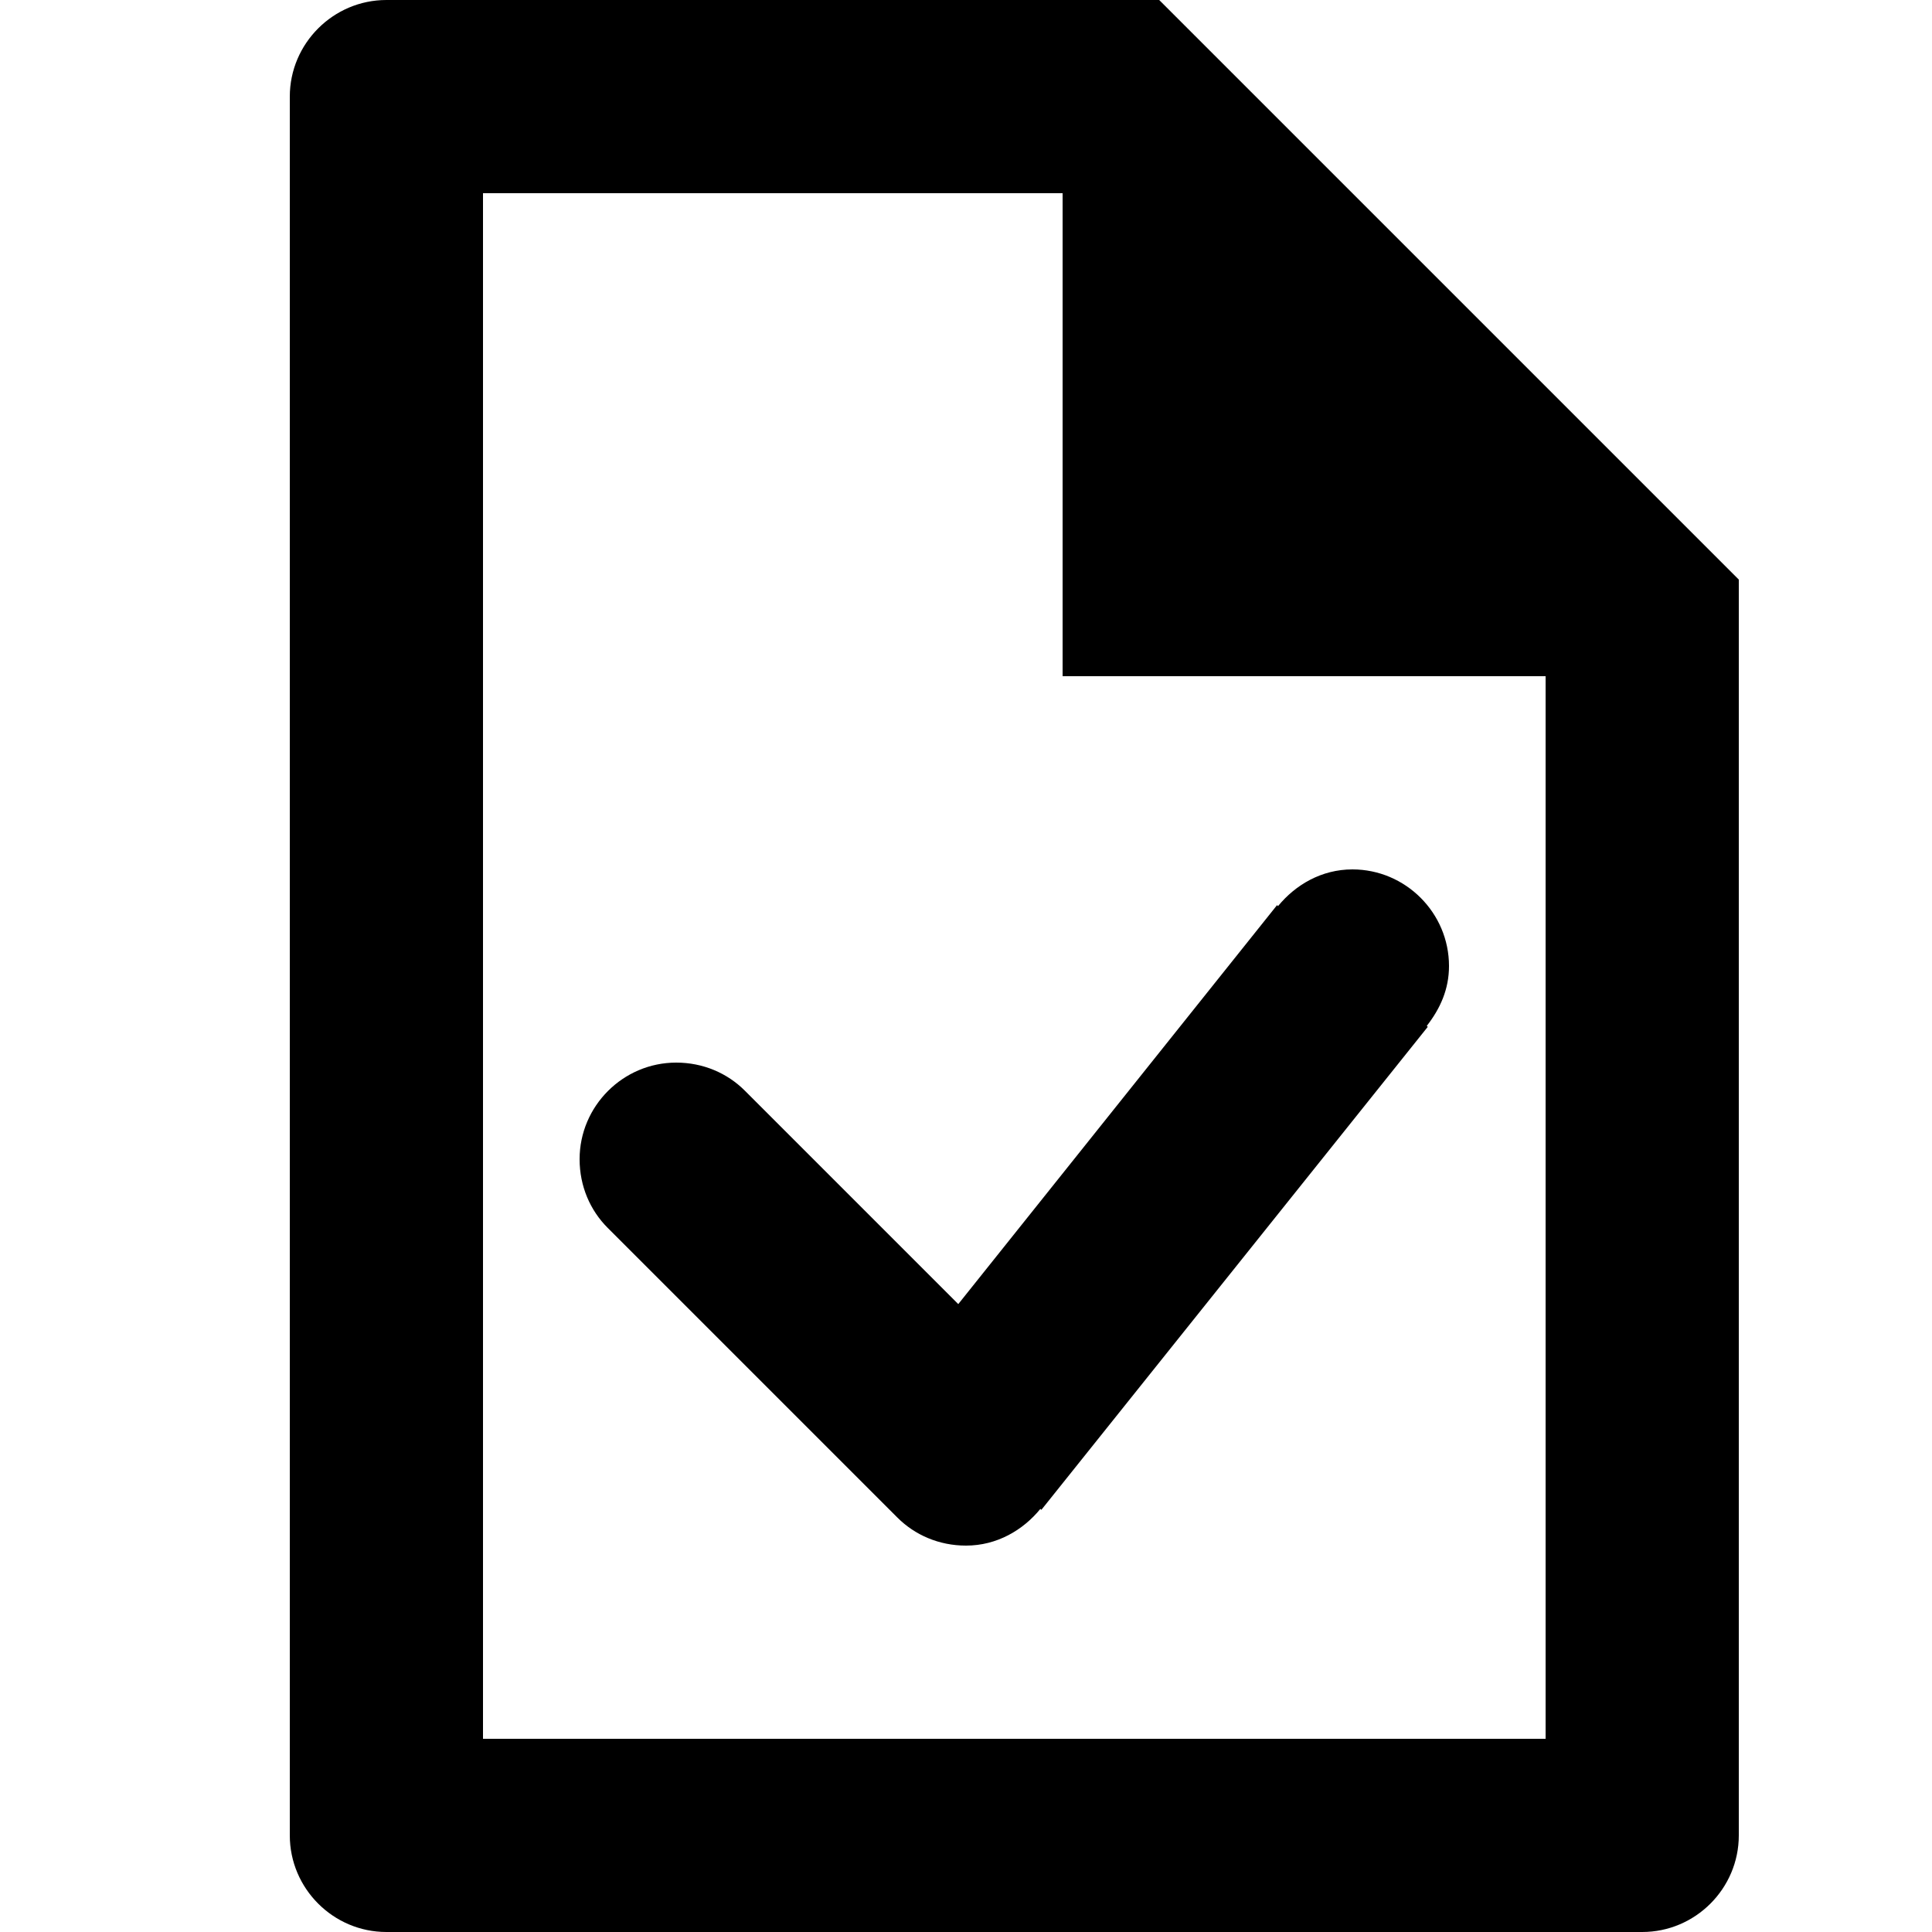
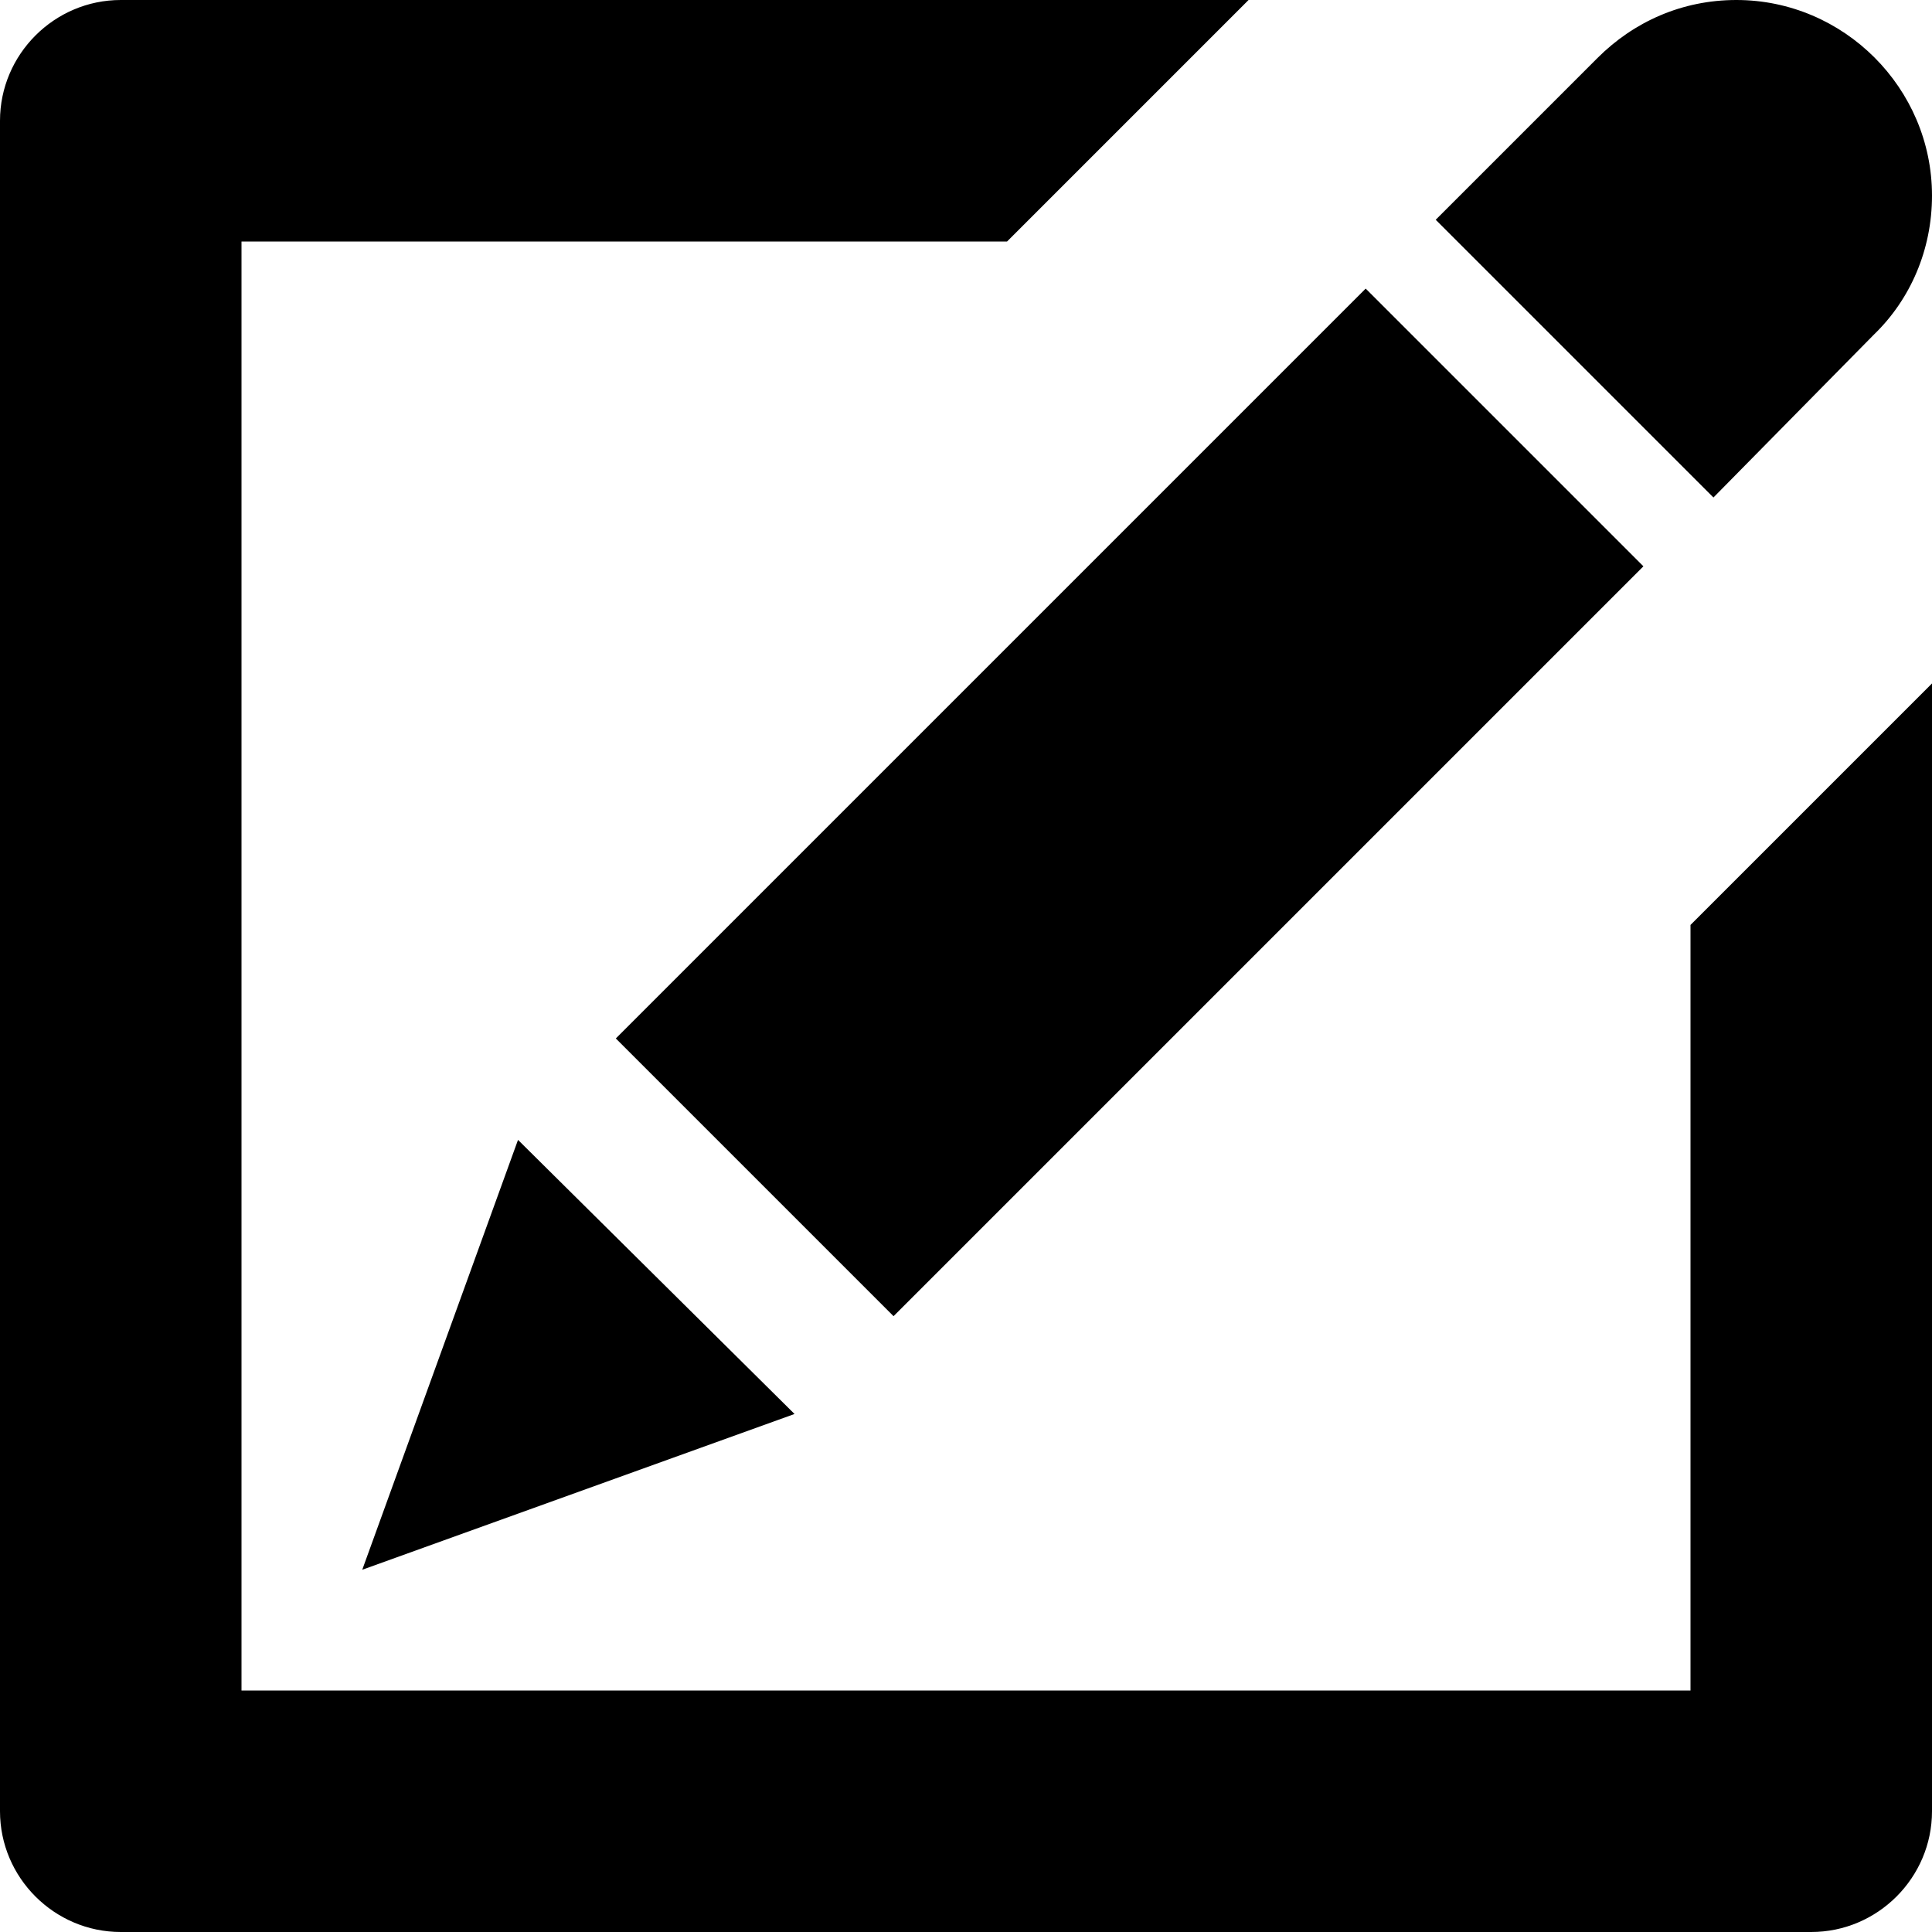
- <svg xmlns="http://www.w3.org/2000/svg" version="1.1" id="Layer_1" x="0px" y="0px" viewBox="0 0 20 20" enable-background="new 0 0 20 20" xml:space="preserve">
-   <g id="saved_1_">
+ <svg xmlns="http://www.w3.org/2000/svg" version="1.1" id="Layer_1" x="0px" y="0px" viewBox="0 0 16 16" enable-background="new 0 0 16 16" xml:space="preserve">
+   <g id="Shape_1_26_">
    <g>
-       <path fill-rule="evenodd" clip-rule="evenodd" d="M12,0H4C3.45,0,3,0.45,3,1v18c0,0.55,0.45,1,1,1h13c0.55,0,1-0.45,1-1V6L12,0z     M16,18H5V2h6v5h5V18z M7.71,11.29C7.53,11.11,7.28,11,7,11c-0.55,0-1,0.45-1,1c0,0.28,0.11,0.53,0.29,0.71l3,3    C9.47,15.89,9.72,16,10,16c0.32,0,0.59-0.16,0.77-0.38l0.01,0.01l4-5l-0.01-0.01C14.91,10.44,15,10.24,15,10c0-0.55-0.45-1-1-1    c-0.32,0-0.59,0.16-0.77,0.38l-0.01-0.01l-3.3,4.13L7.71,11.29z" />
+       <path fill-rule="evenodd" clip-rule="evenodd" d="M15.52,2.77C15.82,2.48,16,2.07,16,1.62C16,0.73,15.27,0,14.38,0    c-0.45,0-0.85,0.18-1.15,0.48l-1.34,1.34l2.3,2.3L15.52,2.77z M7.4,10.9l6.21-6.21l-2.3-2.3L5.1,8.6L7.4,10.9z M14,14H2V2h6.34    l2-2H1C0.45,0,0,0.45,0,1v14c0,0.55,0.45,1,1,1h14c0.55,0,1-0.45,1-1V5.66l-2,2V14z M3,13l3.58-1.29L4.29,9.44L3,13z" />
    </g>
  </g>
</svg>
